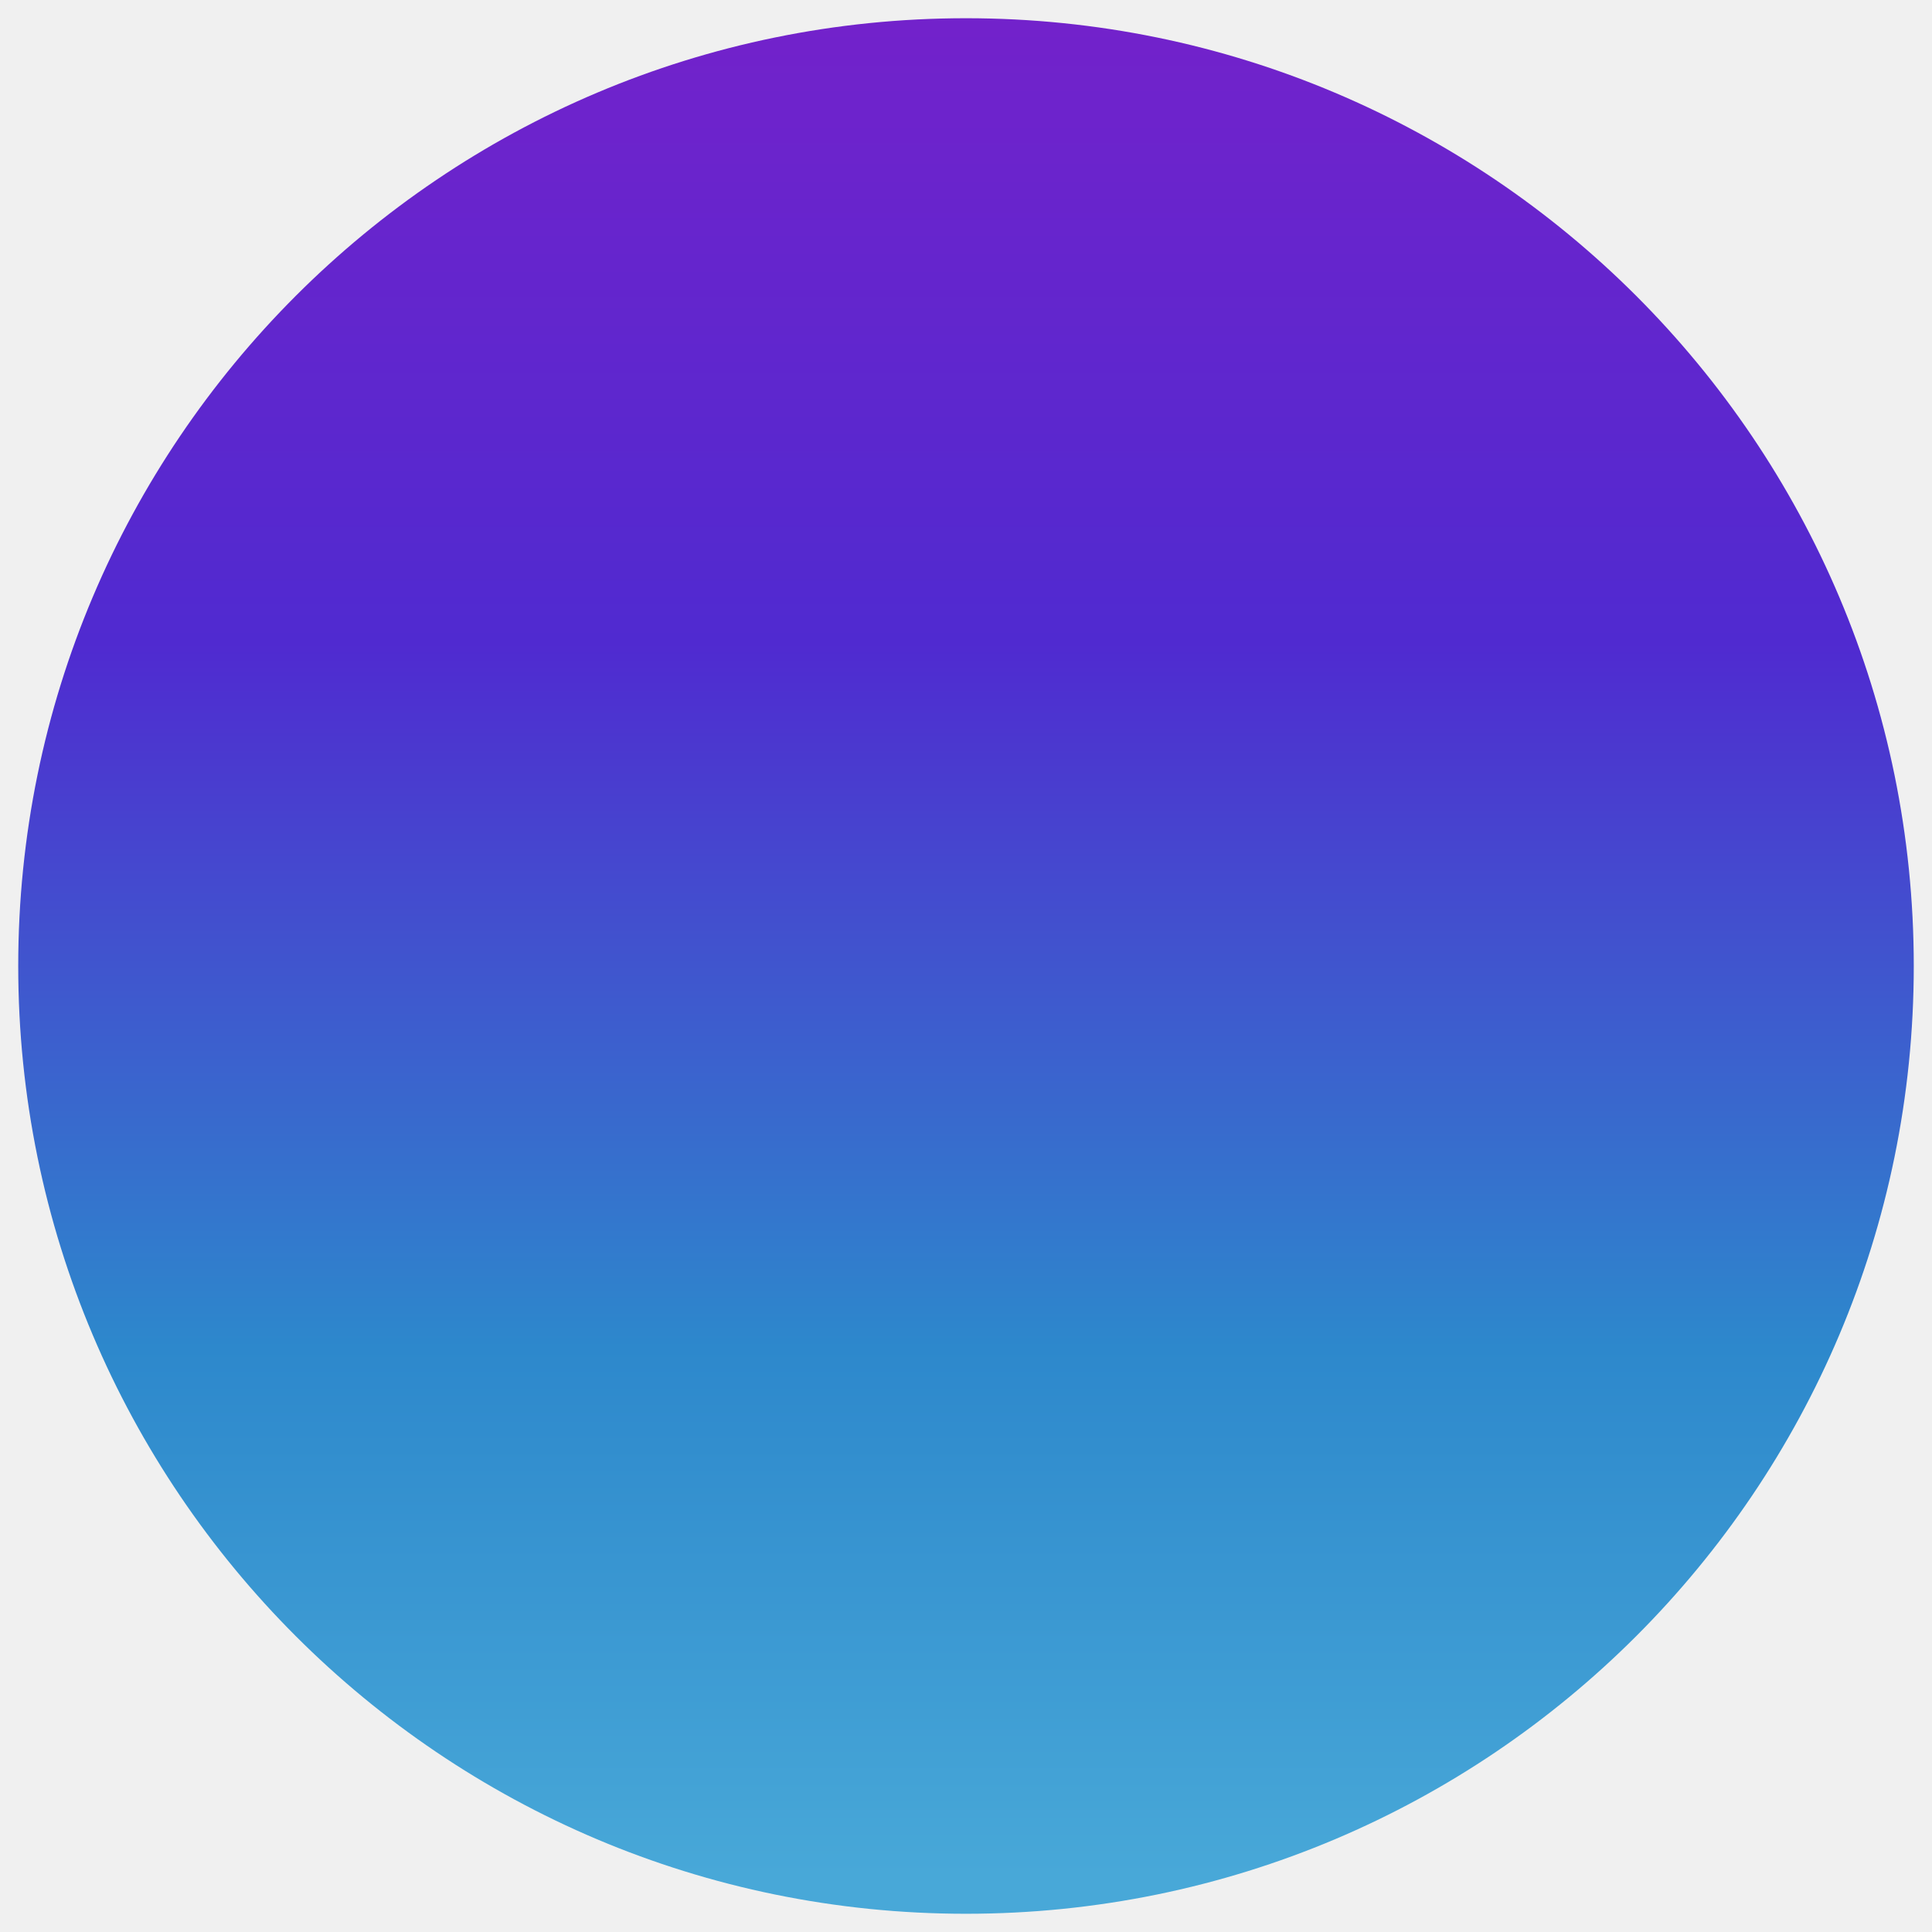
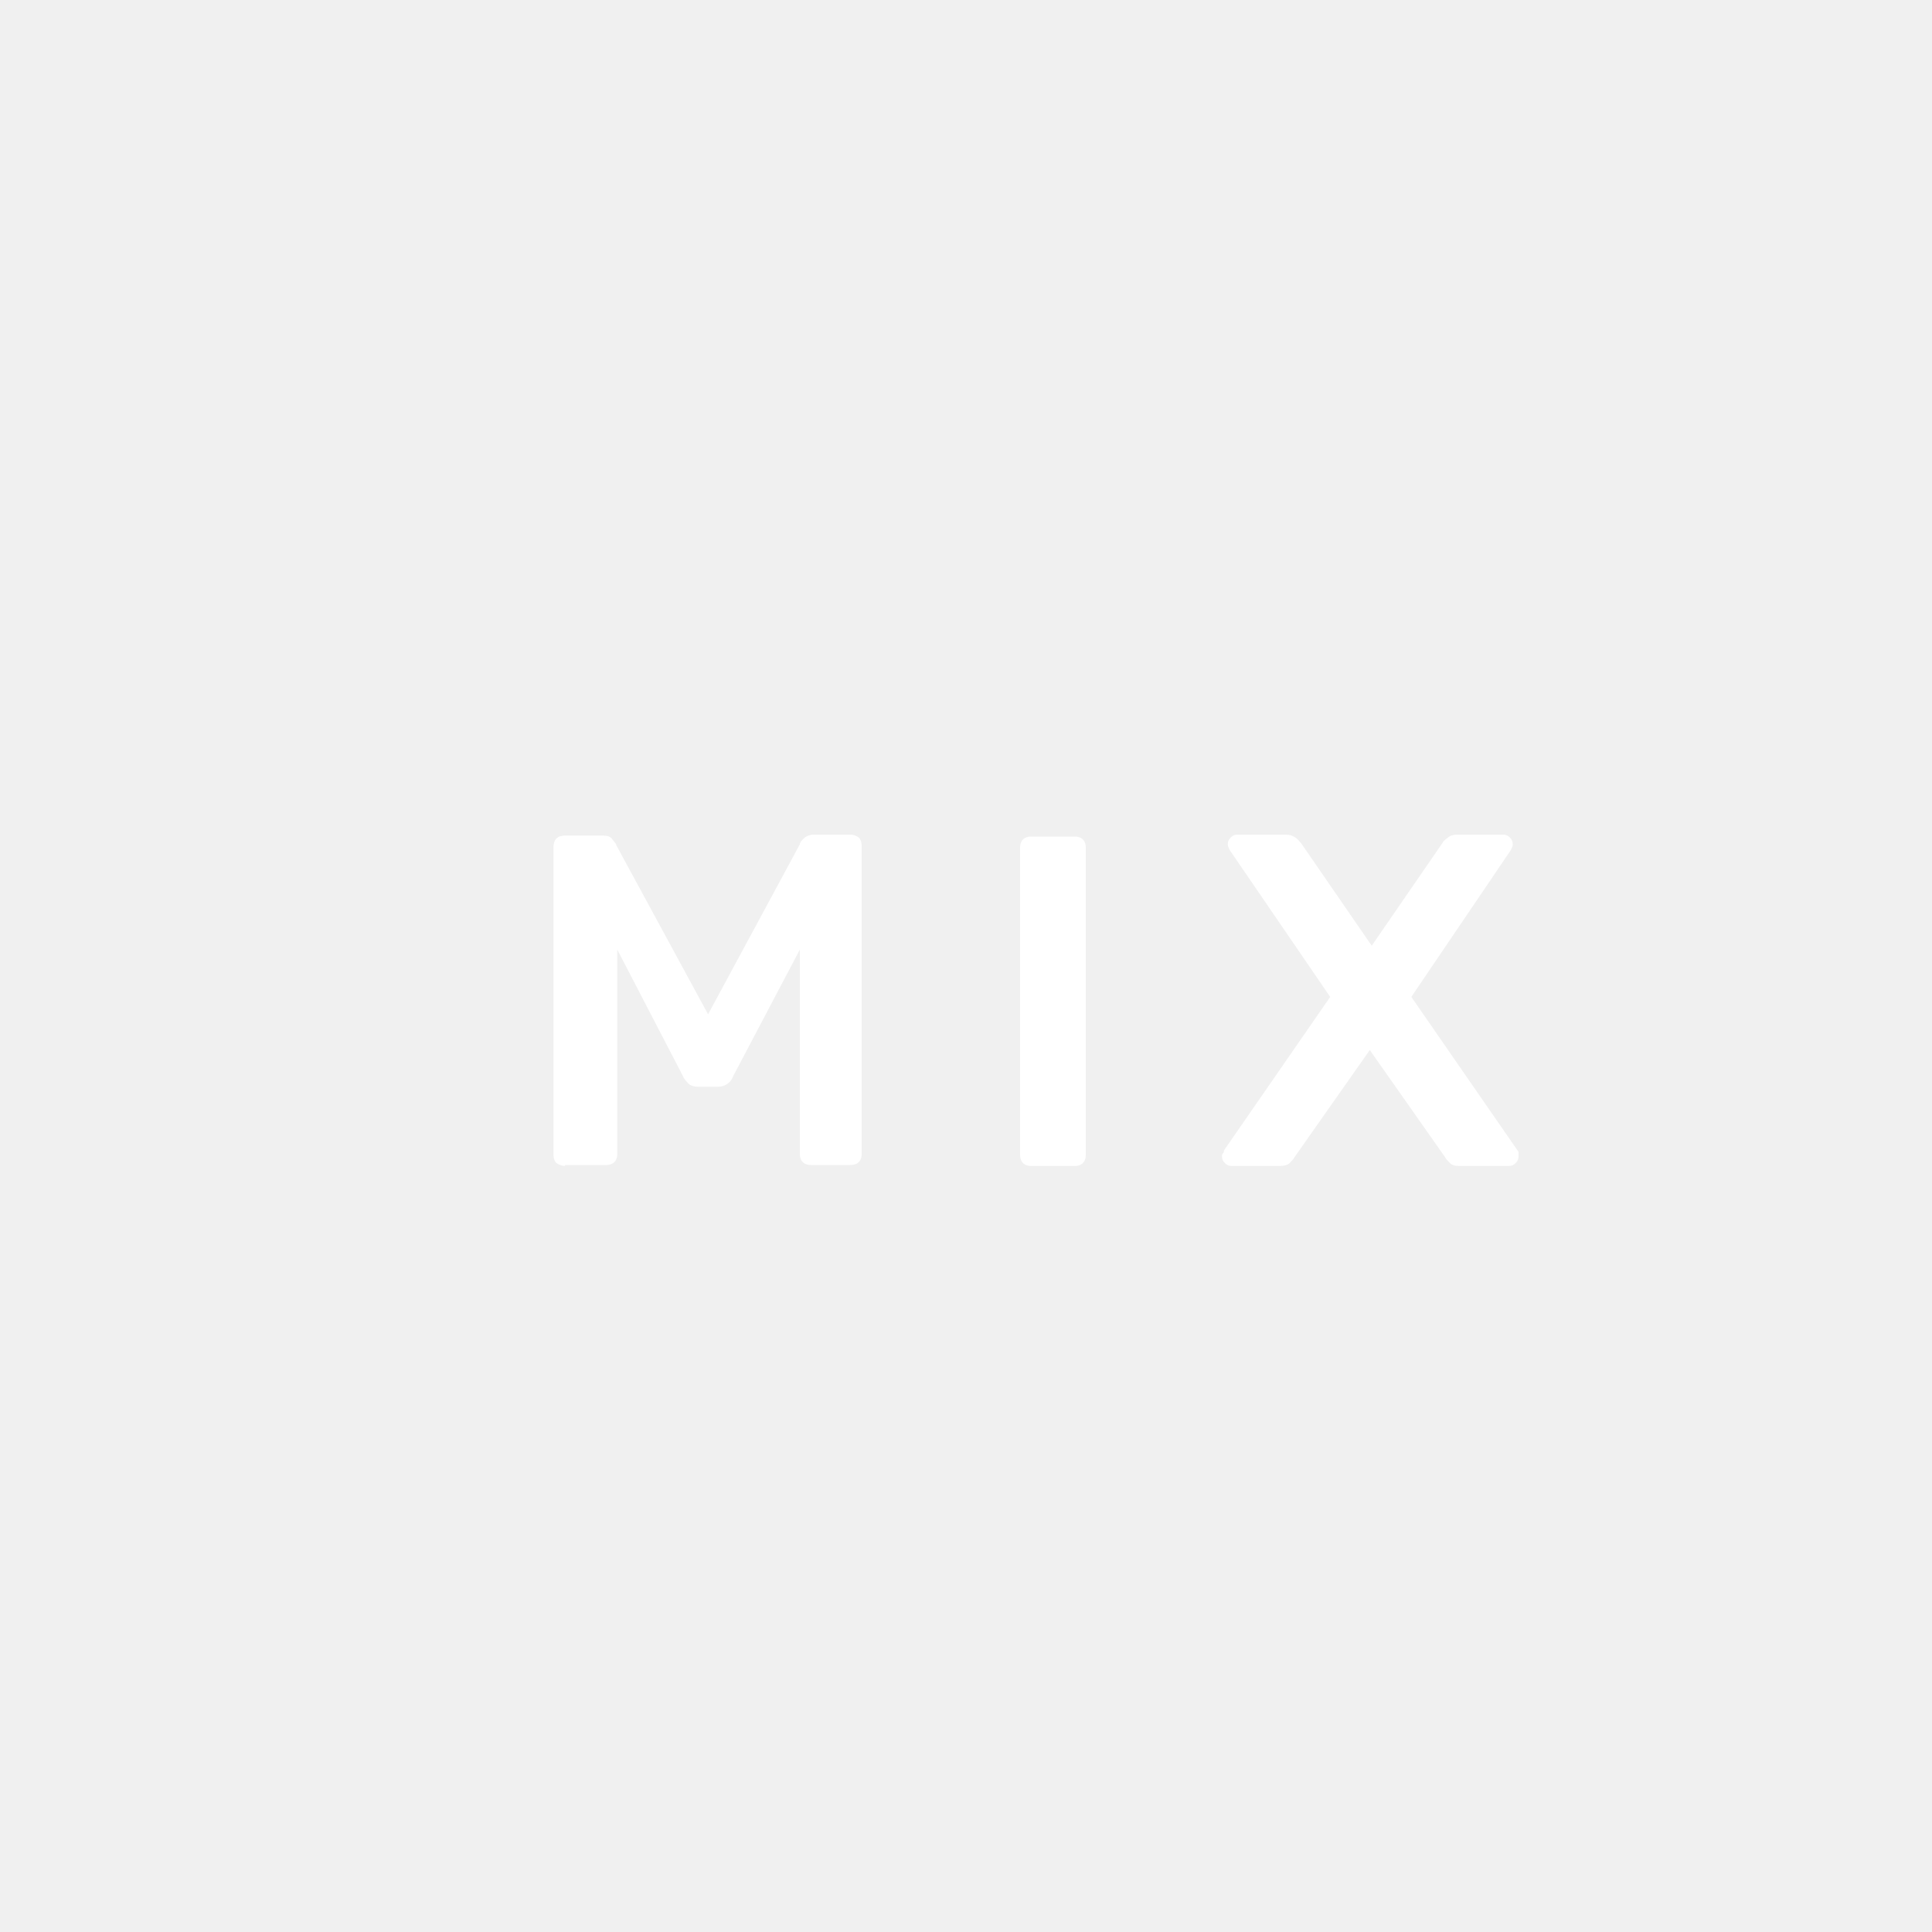
- <svg xmlns="http://www.w3.org/2000/svg" width="53" height="53">
+ <svg xmlns="http://www.w3.org/2000/svg" viewBox="0 0 200 200" style="enable-background:new 0 0 200 200;max-width:500px;margin:0 auto" xml:space="preserve">
+   <style>
+     @keyframes clr_one{20%{fill:#48a8d8}40%{fill:#7322cb}60%{fill:#502ad0}80%{fill:#3024d3}to{fill:#2d88cc}}.st6{fill:#fff}
+   </style>
+   <g class="feat">
+     <g transform="translate(100 100)" style="filter:url(#fancy-goo);-webkit-filter:url(#fancy-goo)">
+       <path style="animation:clr_one 7s .4s linear infinite;fill:#2d88cc">
+         <animate id="animation-to-check" repeatCount="indefinite" fill="freeze" attributeName="d" dur="8s" values="M67,-15C76.8,8.2,67.6,44.3,47.8,56.6C28,68.8,-2.5,57.1,-23.7,40C-44.9,22.8,-56.9,0.2,-51.4,-17.1C-45.9,-34.5,-22.9,-46.7,2.9,-47.6C28.6,-48.6,57.3,-38.2,67,-15Z; M53,-15C62,10.4,58,42.3,41.5,53.3C25.1,64.3,-3.6,54.4,-21.5,39.2C-39.3,24,-46.3,3.3,-40.9,-17.2C-35.5,-37.6,-17.7,-58,2.1,-58.7C22,-59.4,44.1,-40.4,53,-15Z; M64.6,-20.3C73.4,6.1,63.1,39.5,43.4,51.9C23.7,64.4,-5.4,56,-28.1,39.3C-50.9,22.7,-67.2,-2.2,-61.4,-24.5C-55.7,-46.8,-27.8,-66.4,0,-66.4C27.9,-66.4,55.8,-46.8,64.6,-20.3Z; M62.4,-20.9C70.7,5.4,60.4,37.2,37.5,54.5C14.5,71.9,-21,74.9,-41.5,59.4C-62,44,-67.5,10.1,-58.1,-17.6C-48.7,-45.4,-24.3,-67,1.3,-67.4C27,-67.9,54.1,-47.1,62.4,-20.9Z; M59.8,-13C69.1,9.3,62.5,43.2,43.8,55.7C25.1,68.2,-5.9,59.4,-25.7,43.2C-45.5,26.9,-54.2,3.2,-48.1,-14.6C-42,-32.4,-21,-44.4,2.1,-45.1C25.2,-45.8,50.5,-35.2,59.8,-13Z; M67,-15C76.8,8.2,67.6,44.3,47.8,56.6C28,68.8,-2.5,57.1,-23.7,40C-44.9,22.8,-56.9,0.2,-51.4,-17.1C-45.9,-34.5,-22.9,-46.7,2.9,-47.6C28.6,-48.6,57.3,-38.2,67,-15Z" />
+       </path>
+       <path style="animation:clr_one 7s .3s linear infinite;fill:#2d88cc">
+         <animate repeatCount="indefinite" fill="freeze" attributeName="d" dur="8s" values="M64.6,-21.7C71.7,0.9,57.1,29.8,34.2,46.3C11.2,62.8,-20.2,66.9,-41.2,52.6C-62.2,38.3,-72.9,5.6,-64.3,-19.1C-55.7,-43.7,-27.8,-60.3,0.5,-60.5C28.7,-60.6,57.5,-44.3,64.6,-21.7Z; M67.1,-21.2C74.2,0.1,58.5,29.5,36.5,44.1C14.5,58.6,-13.9,58.3,-31.5,45.1C-49.1,31.9,-55.9,5.8,-48.9,-15.5C-41.9,-36.7,-20.9,-53.1,4.5,-54.6C30,-56,60,-42.6,67.1,-21.2Z; M47.2,-16C54,5.5,47.3,30.8,28.6,46C9.8,61.1,-21,66.3,-42.3,52.2C-63.6,38.2,-75.4,4.9,-66.7,-19.2C-58.1,-43.3,-29,-58.3,-4.4,-56.9C20.2,-55.4,40.4,-37.6,47.2,-16Z; M69.5,-24C76.8,-0.2,60.2,30,36.6,46.2C13,62.4,-17.8,64.6,-39.4,49.9C-61.1,35.2,-73.7,3.6,-65.6,-21.3C-57.5,-46.2,-28.7,-64.5,1.2,-64.9C31.1,-65.2,62.2,-47.8,69.5,-24Z; M51.6,-17C58.5,4.4,49.8,30.5,29.7,46.4C9.6,62.4,-22,68,-41.7,54.4C-61.4,40.8,-69.2,7.9,-60.3,-16.3C-51.3,-40.4,-25.7,-55.8,-1.6,-55.3C22.4,-54.8,44.7,-38.3,51.6,-17Z; M64.6,-21.7C71.7,0.9,57.1,29.8,34.2,46.3C11.2,62.8,-20.2,66.9,-41.2,52.6C-62.2,38.3,-72.9,5.6,-64.3,-19.1C-55.7,-43.7,-27.8,-60.3,0.5,-60.5C28.7,-60.6,57.5,-44.3,64.6,-21.7Z" />
+       </path>
+       <path style="animation:clr_one 7s .2s linear infinite;fill:#2d88cc">
+         <animate repeatCount="indefinite" fill="freeze" attributeName="d" dur="8s" values="M57.9,-32C71.6,-9.7,76.9,18.9,65.9,33.7C54.8,48.5,27.4,49.4,6.3,45.8C-14.8,42.1,-29.5,33.8,-41,18.8C-52.6,3.7,-60.9,-18.1,-53.5,-36.8C-46.2,-55.4,-23.1,-70.8,-0.5,-70.5C22.1,-70.2,44.2,-54.2,57.9,-32Z; M41.5,-26.1C51.9,-6,57.2,15,49.4,31.5C41.6,47.9,20.8,59.8,3,58.1C-14.8,56.4,-29.7,41,-41.2,22.4C-52.7,3.9,-60.8,-18,-53.4,-36.4C-46,-54.9,-23,-70,-3.7,-67.8C15.6,-65.7,31.1,-46.3,41.5,-26.1Z; M47.4,-23.5C58,-8.9,60.9,13.9,51.7,28.1C42.5,42.2,21.2,47.7,2,46.5C-17.3,45.4,-34.6,37.6,-44.5,23C-54.5,8.5,-57.1,-13,-48.5,-26.4C-39.8,-39.9,-19.9,-45.2,-0.8,-44.8C18.4,-44.3,36.7,-38.1,47.4,-23.5Z; M69.4,-36.9C83.6,-15.4,84.5,17,70.7,36.7C56.9,56.4,28.5,63.4,2.7,61.9C-23,60.3,-46,50,-54.6,33.3C-63.2,16.6,-57.5,-6.6,-46,-26.6C-34.5,-46.5,-17.2,-63.1,5.2,-66.1C27.6,-69.1,55.1,-58.4,69.4,-36.9Z; M55.9,-31.7C64.9,-16.7,59.4,7.2,47.6,30.4C35.9,53.6,18,76,-0.6,76.4C-19.1,76.7,-38.2,54.9,-52.6,30.1C-67,5.4,-76.8,-22.3,-67.3,-37.6C-57.7,-52.9,-28.9,-55.8,-2.7,-54.2C23.5,-52.6,46.9,-46.6,55.9,-31.7Z; M57.9,-32C71.6,-9.7,76.9,18.9,65.9,33.7C54.8,48.5,27.4,49.4,6.3,45.8C-14.8,42.1,-29.5,33.8,-41,18.8C-52.6,3.7,-60.9,-18.1,-53.5,-36.8C-46.2,-55.4,-23.1,-70.8,-0.5,-70.5C22.1,-70.2,44.2,-54.2,57.9,-32Z" />
+       </path>
+       <path style="animation:clr_one 7s .1s linear infinite;fill:#2d88cc">
+         <animate repeatCount="indefinite" fill="freeze" attributeName="d" dur="8s" values="M42.5,1.6C42.5,28.7,21.3,57.3,-3.3,57.3C-27.9,57.3,-55.8,28.7,-55.8,1.6C-55.8,-25.5,-27.9,-51.1,-3.3,-51.1C21.3,-51.1,42.5,-25.5,42.5,1.6Z; M43.8,-0.1C43.8,32.8,21.9,65.7,-3.8,65.7C-29.6,65.7,-59.1,32.8,-59.1,-0.1C-59.1,-33,-29.6,-66,-3.8,-66C21.9,-66,43.8,-33,43.8,-0.1Z; M44,0.6C44,32.1,22,64.1,-2.6,64.1C-27.1,64.1,-54.2,32.1,-54.2,0.6C-54.2,-30.8,-27.1,-61.7,-2.6,-61.7C22,-61.7,44,-30.8,44,0.6Z; M62.5,-1.4C62.5,29.5,31.2,59,3.4,59C-24.4,59,-48.8,29.5,-48.8,-1.4C-48.8,-32.4,-24.4,-64.8,3.4,-64.8C31.2,-64.8,62.5,-32.4,62.5,-1.4Z; M55.6,-1C55.6,21.8,27.8,43.5,-1.5,43.5C-30.8,43.5,-61.7,21.8,-61.7,-1C-61.7,-23.8,-30.8,-47.5,-1.5,-47.5C27.8,-47.5,55.6,-23.8,55.6,-1Z; M42.5,1.6C42.5,28.7,21.3,57.3,-3.3,57.3C-27.9,57.3,-55.8,28.7,-55.8,1.6C-55.8,-25.5,-27.9,-51.1,-3.3,-51.1C21.3,-51.1,42.5,-25.5,42.5,1.6Z" />
+       </path>
+       <path style="animation:clr_one 7s linear infinite;fill:#2d88cc">
+         <animate repeatCount="indefinite" fill="freeze" attributeName="d" dur="8s" values="M36.3,1.8C36.3,33.1,18.1,66.2,2,66.2C-14.2,66.2,-28.3,33.1,-28.3,1.8C-28.3,-29.4,-14.2,-58.9,2,-58.9C18.1,-58.9,36.3,-29.4,36.3,1.8Z; M46.9,-5C46.9,18.7,23.5,37.4,-1.8,37.4C-27.1,37.4,-54.3,18.7,-54.3,-5C-54.3,-28.7,-27.1,-57.4,-1.8,-57.4C23.5,-57.4,46.9,-28.7,46.9,-5Z; M61.2,0.7C61.2,27.3,30.6,54.6,5.5,54.6C-19.5,54.6,-39.1,27.3,-39.1,0.7C-39.1,-26,-19.5,-51.9,5.5,-51.9C30.6,-51.9,61.2,-26,61.2,0.7Z; M25.4,5.5C25.4,24.1,12.7,48.3,-2.2,48.3C-17,48.3,-34,24.1,-34,5.5C-34,-13.2,-17,-26.3,-2.2,-26.3C12.7,-26.3,25.4,-13.2,25.4,5.5Z; M54.6,5.1C54.6,28.1,27.3,56.2,4.3,56.2C-18.6,56.2,-37.3,28.1,-37.3,5.1C-37.3,-17.8,-18.6,-35.7,4.3,-35.7C27.3,-35.7,54.6,-17.8,54.6,5.1Z; M36.3,1.8C36.3,33.1,18.1,66.2,2,66.2C-14.2,66.2,-28.3,33.1,-28.3,1.8C-28.3,-29.4,-14.2,-58.9,2,-58.9C18.1,-58.9,36.3,-29.4,36.3,1.8Z" />
+       </path>
+     </g>
+     <path class="st6" d="M58.5 120.7c-.3 0-.6-.1-.9-.3-.2-.2-.3-.5-.3-.8V87.7c0-.4.1-.7.3-.9.2-.2.5-.3.9-.3h3.9c.5 0 .8.1 1 .4s.4.4.4.6l9.5 17.5 9.5-17.6c0-.2.2-.4.4-.6.2-.2.6-.4 1-.4H88c.4 0 .6.1.9.3.2.2.3.5.3.9v31.9c0 .3-.1.6-.3.8-.2.2-.5.3-.9.3h-4.1c-.3 0-.6-.1-.8-.3-.2-.2-.3-.5-.3-.8V98.3l-6.9 13.1c-.1.3-.3.6-.6.8-.3.2-.6.3-1 .3h-2c-.4 0-.8-.1-1-.3s-.5-.5-.6-.8l-6.8-13.1v21.2c0 .3-.1.6-.3.8s-.5.3-.8.3h-4.3zM106.7 120.7c-.3 0-.6-.1-.8-.3-.2-.2-.3-.5-.3-.8V87.7c0-.3.1-.6.3-.8.2-.2.5-.3.8-.3h4.6c.3 0 .6.1.8.3.2.2.3.5.3.8v31.9c0 .3-.1.6-.3.8-.2.2-.5.3-.8.3h-4.6zM127.5 120.7c-.3 0-.5-.1-.7-.3-.2-.2-.3-.4-.3-.7 0-.1 0-.2.1-.3s.1-.2.1-.3l11-15.9L127.3 88c-.1-.2-.2-.4-.2-.6 0-.3.1-.5.3-.7.2-.2.4-.3.7-.3h5c.4 0 .7.1 1 .3s.4.4.6.6l7.3 10.6 7.3-10.6c.1-.2.3-.4.6-.6.2-.2.6-.3.9-.3h4.8c.3 0 .5.1.7.3.2.2.3.4.3.7 0 .2-.1.4-.2.6l-10.3 15.2 11 15.9c.1.1.1.2.1.3v.3c0 .3-.1.5-.3.7-.2.2-.4.3-.7.3H151c-.4 0-.7-.1-.9-.3-.2-.2-.4-.4-.5-.6l-7.8-11.1-7.8 11.1c-.1.2-.3.4-.5.6-.2.2-.6.3-1 .3h-5z" />
+   </g>
  <defs>
-     <linearGradient x1="50%" y1="0%" x2="50%" y2="98.5%" id="a">
-       <stop stop-color="#7222CB" offset="0%" />
-       <stop stop-color="#502AD0" offset="33.239%" />
-       <stop stop-color="#2D88CC" offset="71.405%" />
-       <stop stop-color="#48A8D8" offset="100%" />
-     </linearGradient>
+     <filter id="fancy-goo">
+       <feGaussianBlur in="SourceGraphic" stdDeviation="10" result="blur" />
+       <feColorMatrix in="blur" values="1 0 0 0 0 0 1 0 0 0 0 0 1 0 0 0 0 0 19 -9" result="goo" />
+       <feComposite in="SourceGraphic" in2="goo" operator="atop" />
+     </filter>
  </defs>
-   <circle cx="305.5" cy="361.5" r="26" transform="translate(-279 -335)" fill="url(#a)" fill-rule="evenodd" />
</svg>
